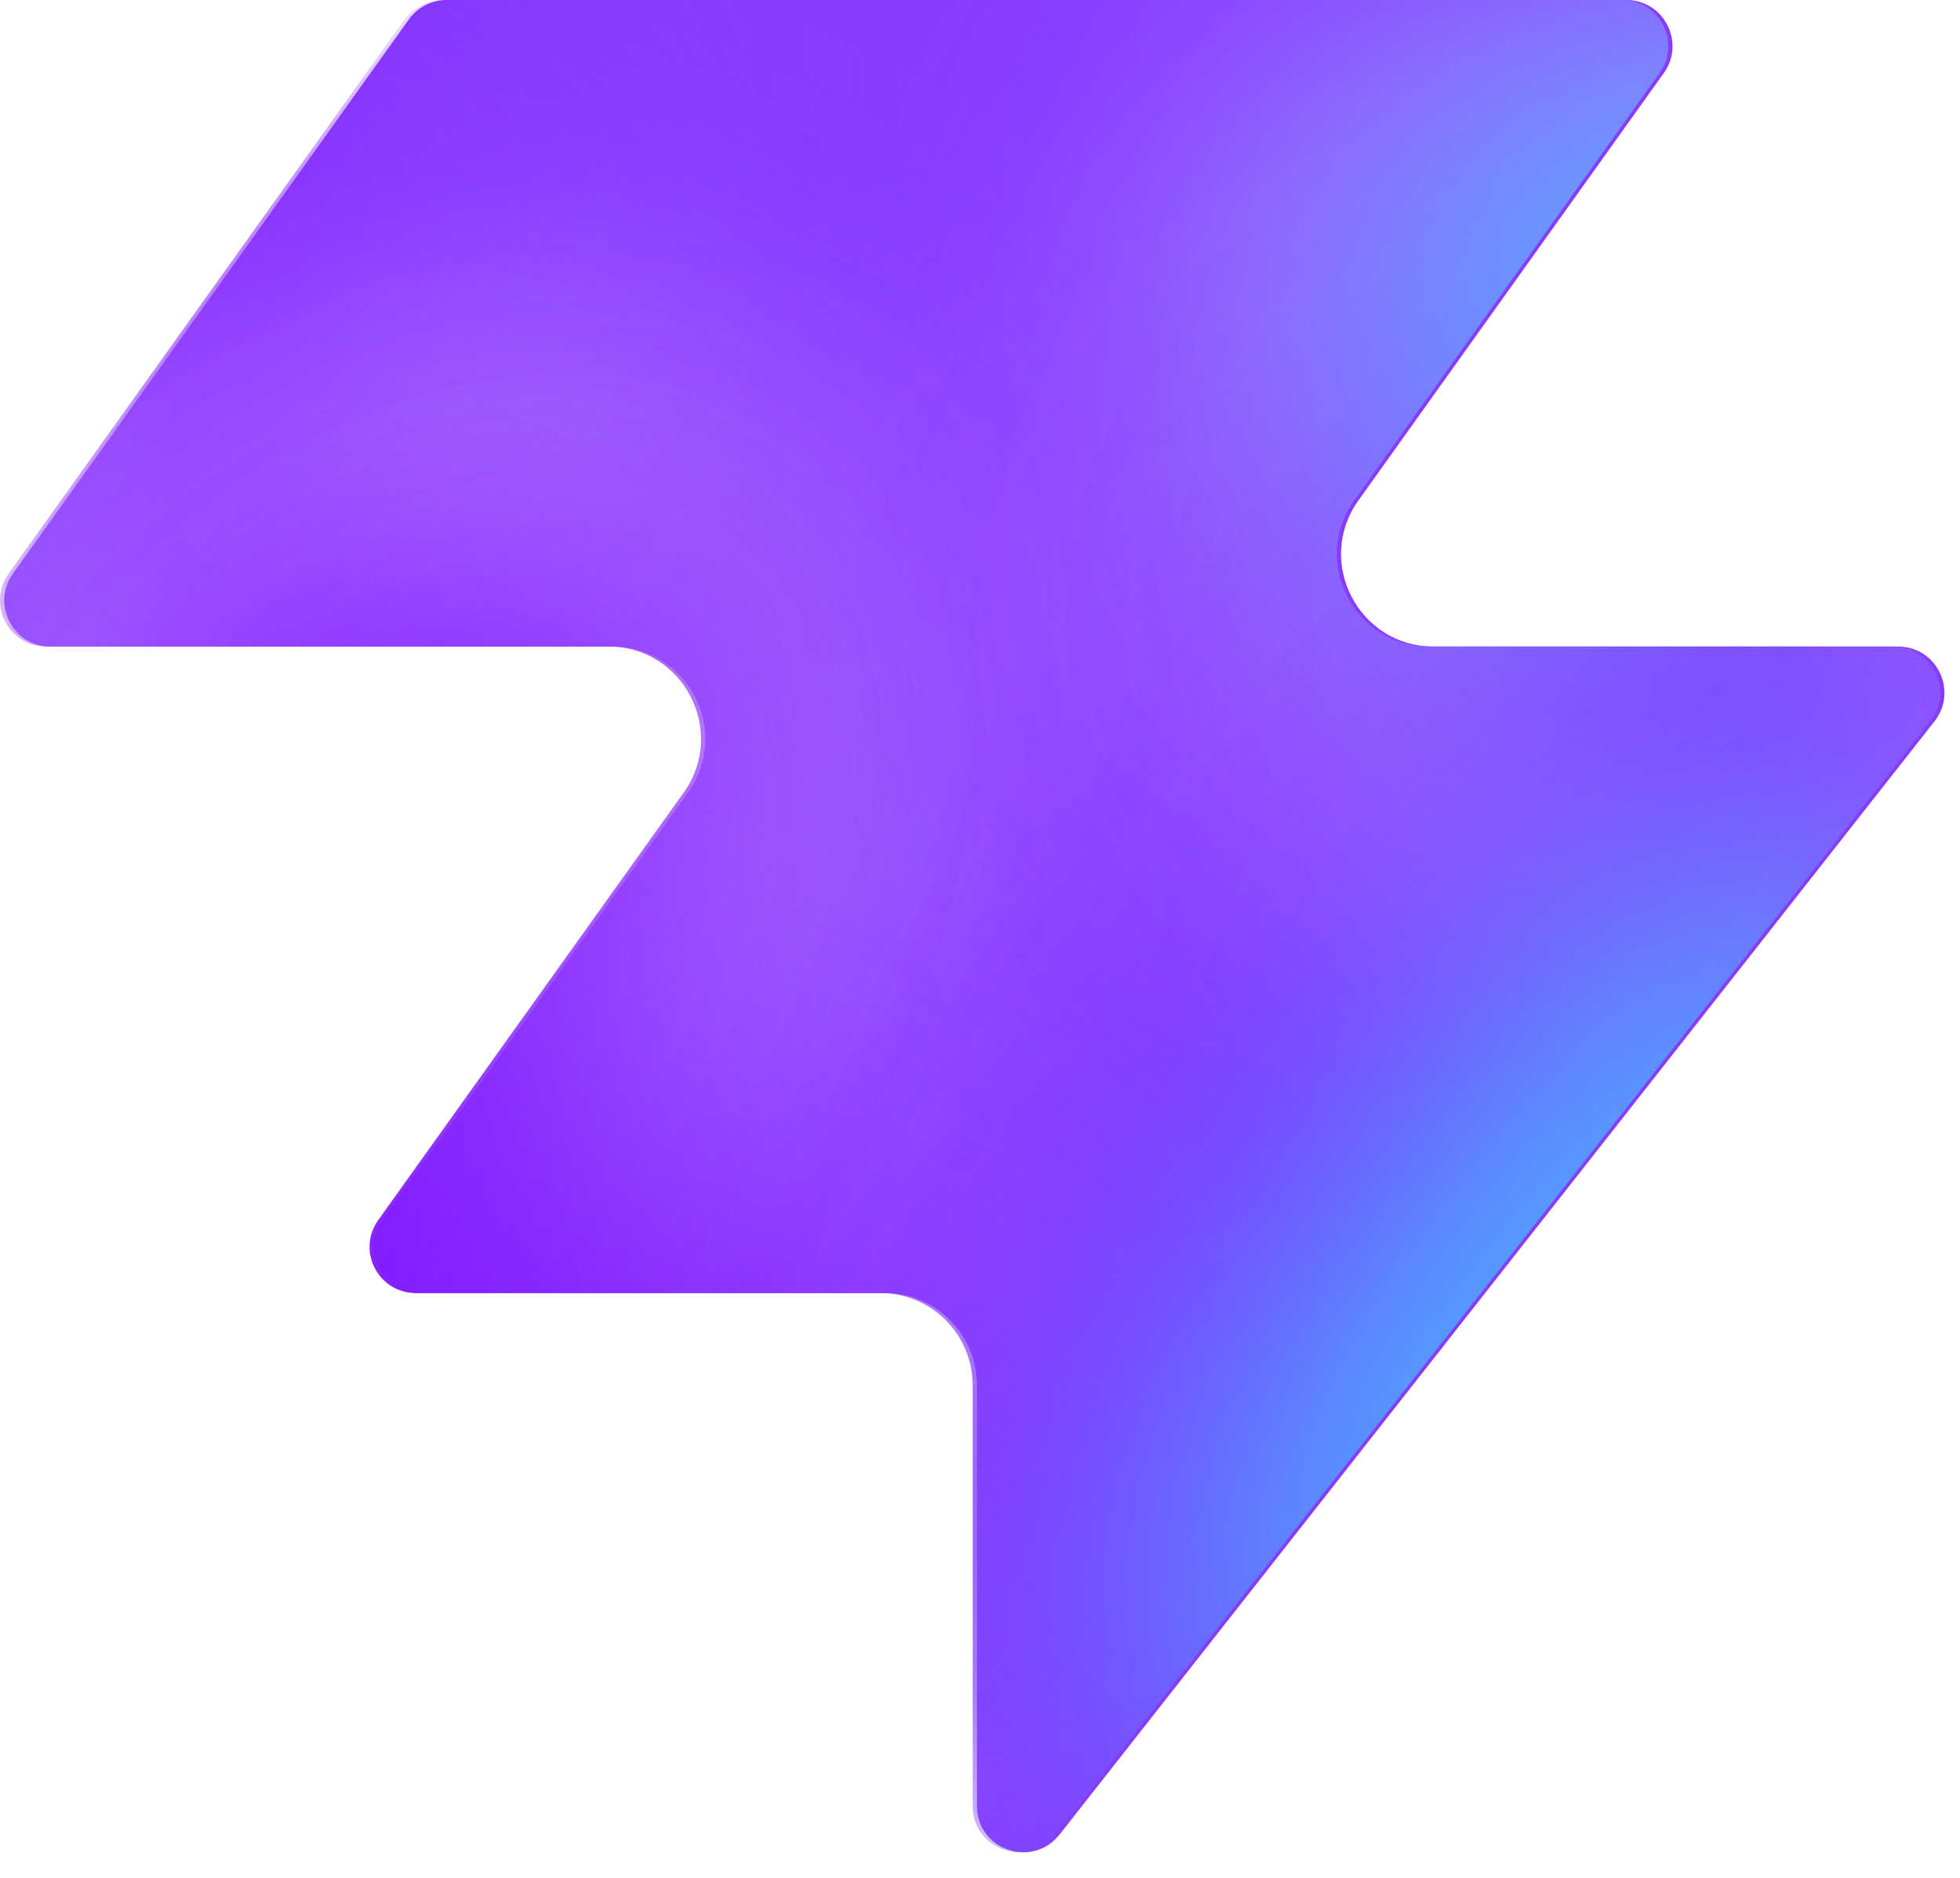
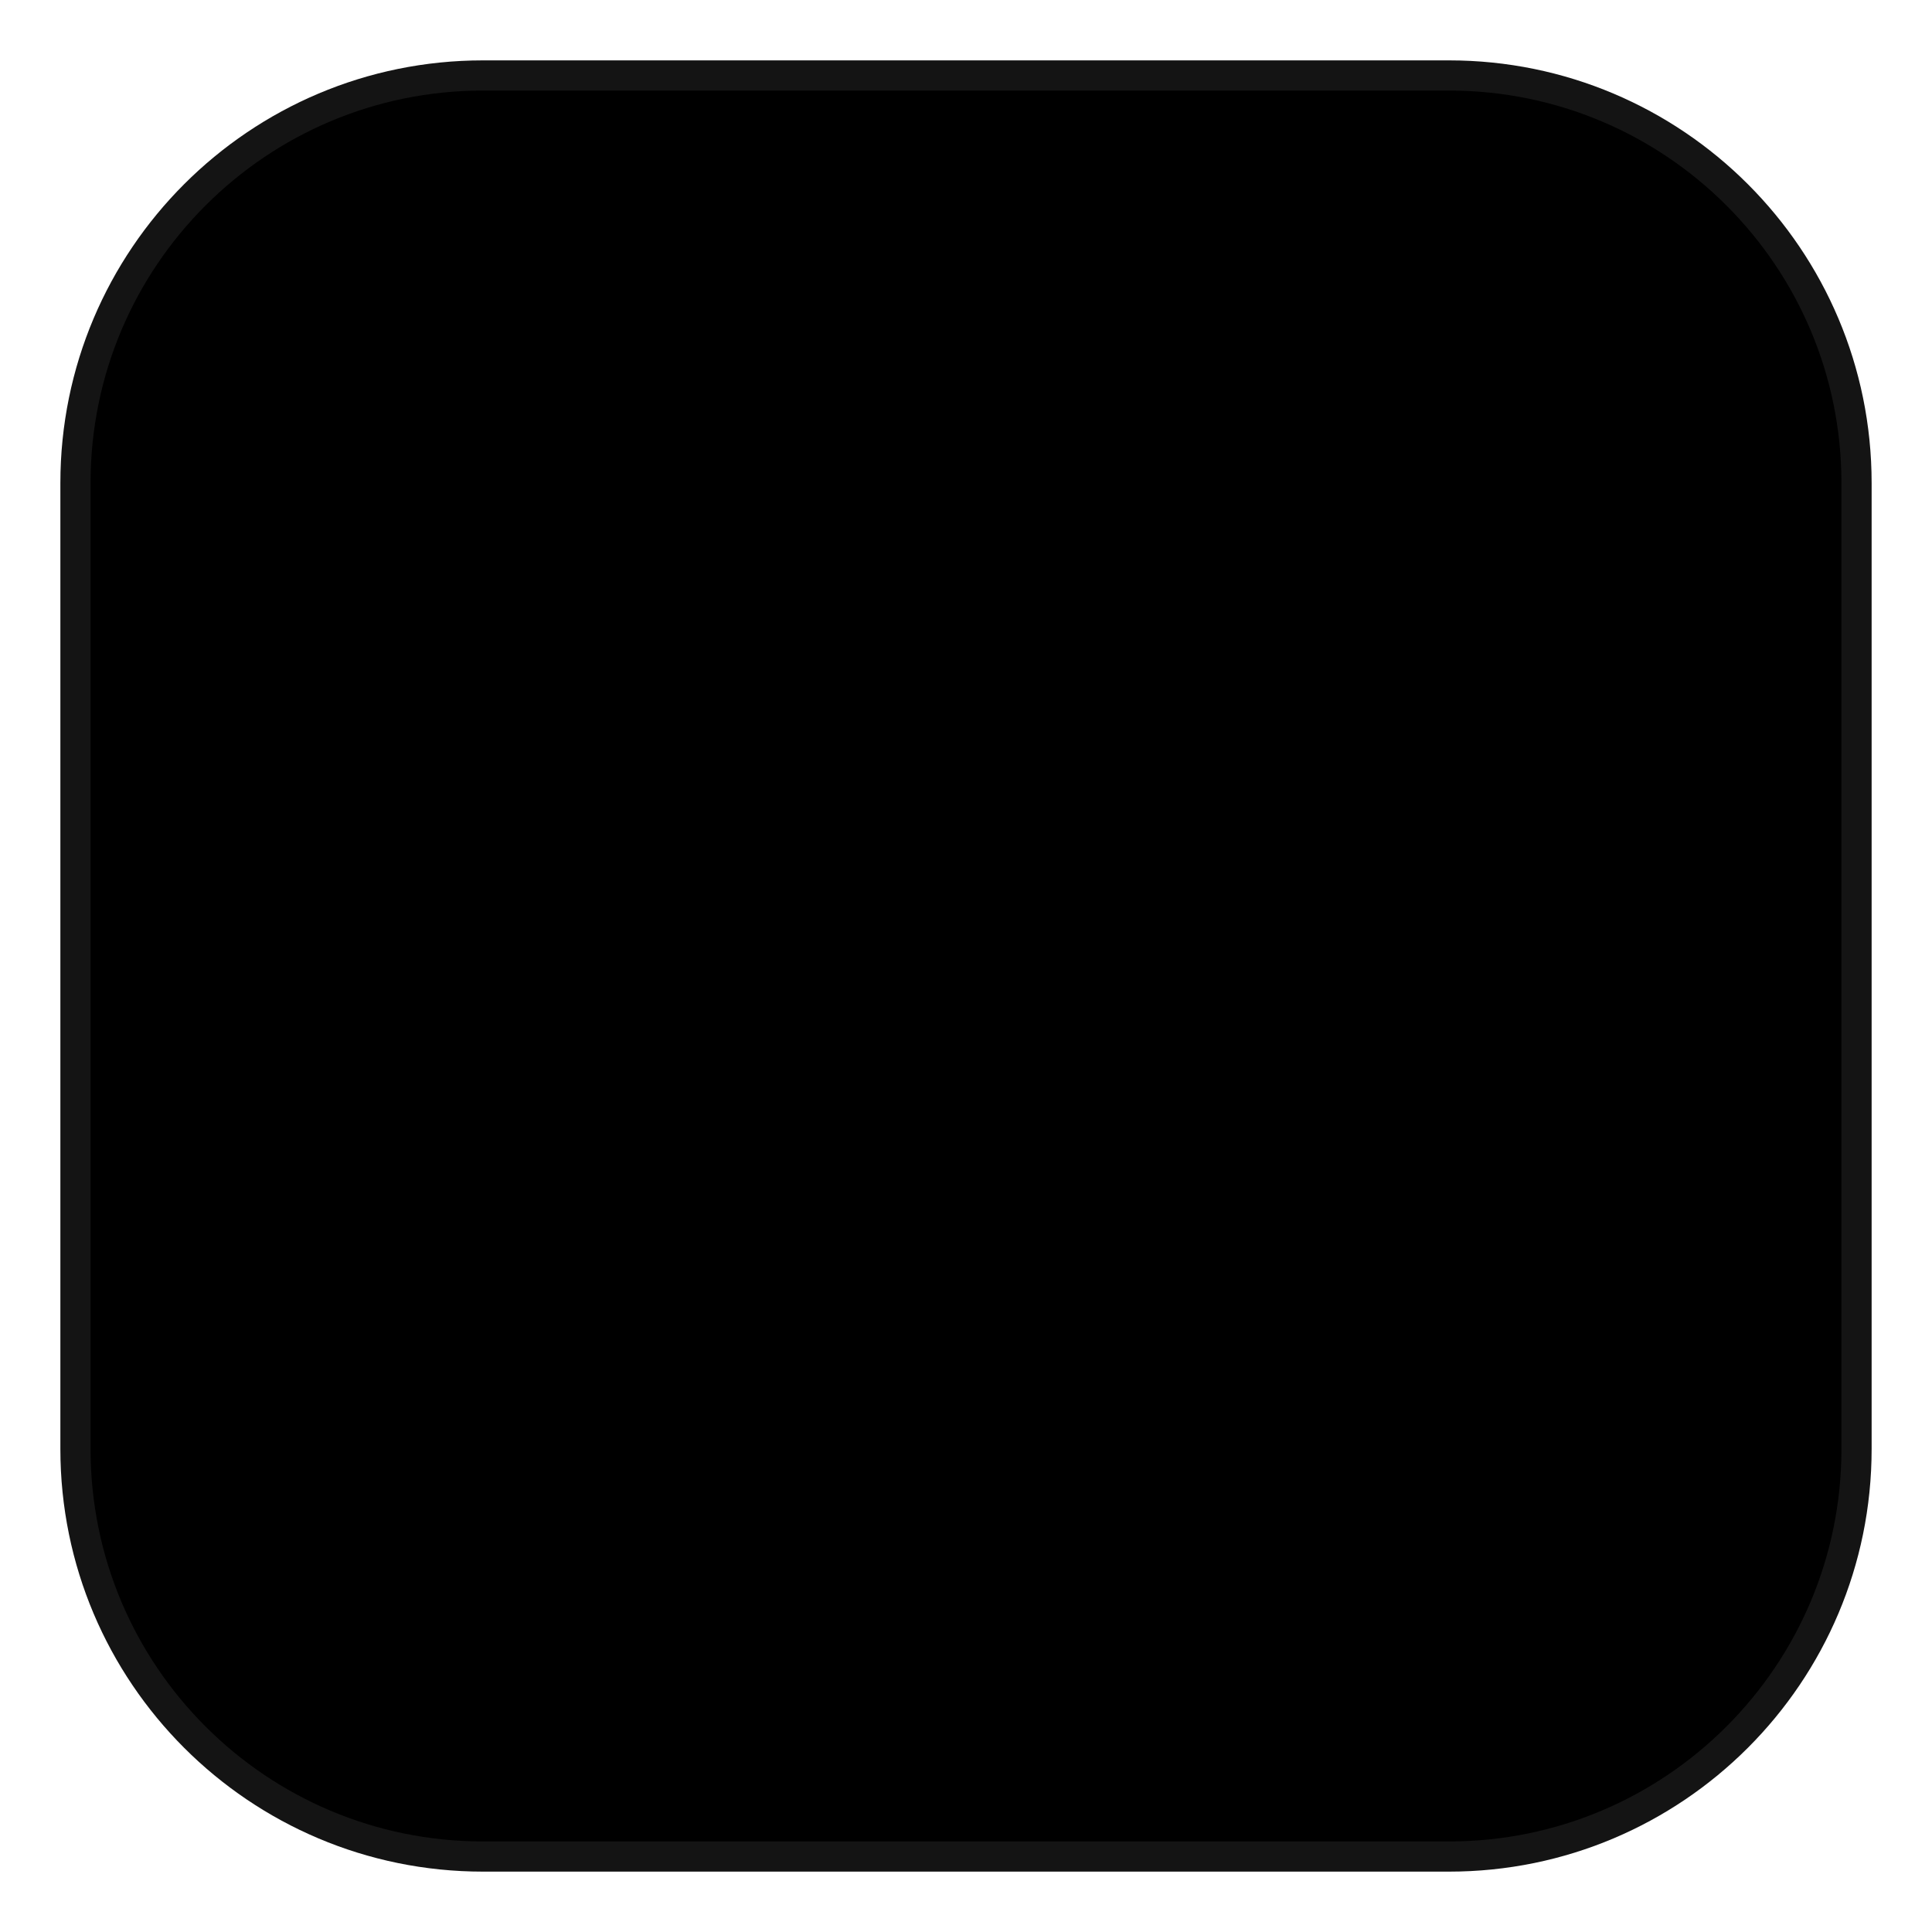
- <svg xmlns="http://www.w3.org/2000/svg" width="48" height="46" fill="none" viewBox="0 0 48 46">
-   <path fill="#863bff" d="M25.946 44.938c-.664.845-2.021.375-2.021-.698V33.937a2.26 2.26 0 0 0-2.262-2.262H10.287c-.92 0-1.456-1.04-.92-1.788l7.48-10.471c1.07-1.497 0-3.578-1.842-3.578H1.237c-.92 0-1.456-1.04-.92-1.788L10.013.474c.214-.297.556-.474.92-.474h28.894c.92 0 1.456 1.04.92 1.788l-7.48 10.471c-1.07 1.498 0 3.579 1.842 3.579h11.377c.943 0 1.473 1.088.89 1.83L25.947 44.94z" style="fill:#863bff;fill:color(display-p3 .525 .23 1);fill-opacity:1" />
-   <mask id="a" width="48" height="46" x="0" y="0" maskUnits="userSpaceOnUse" style="mask-type:alpha">
-     <path fill="#000" d="M25.842 44.938c-.664.844-2.021.375-2.021-.698V33.937a2.26 2.26 0 0 0-2.262-2.262H10.183c-.92 0-1.456-1.04-.92-1.788l7.48-10.471c1.07-1.498 0-3.579-1.842-3.579H1.133c-.92 0-1.456-1.04-.92-1.787L9.91.473c.214-.297.556-.474.92-.474h28.894c.92 0 1.456 1.04.92 1.788l-7.48 10.471c-1.07 1.498 0 3.578 1.842 3.578h11.377c.943 0 1.473 1.088.89 1.832L25.843 44.94z" style="fill:#000;fill-opacity:1" />
-   </mask>
-   <g mask="url(#a)">
-     <g filter="url(#b)">
-       <ellipse cx="5.508" cy="14.704" fill="#ede6ff" rx="5.508" ry="14.704" style="fill:#ede6ff;fill:color(display-p3 .927 .903 1);fill-opacity:1" transform="matrix(.00324 1 1 -.00324 -4.47 31.516)" />
-     </g>
-     <g filter="url(#c)">
-       <ellipse cx="10.399" cy="29.851" fill="#ede6ff" rx="10.399" ry="29.851" style="fill:#ede6ff;fill:color(display-p3 .927 .903 1);fill-opacity:1" transform="matrix(.00324 1 1 -.00324 -39.328 7.883)" />
-     </g>
-     <g filter="url(#d)">
-       <ellipse cx="5.508" cy="30.487" fill="#7e14ff" rx="5.508" ry="30.487" style="fill:#7e14ff;fill:color(display-p3 .492 .077 1);fill-opacity:1" transform="rotate(89.814 -25.913 -14.639)scale(1 -1)" />
-     </g>
-     <g filter="url(#e)">
-       <ellipse cx="5.508" cy="30.599" fill="#7e14ff" rx="5.508" ry="30.599" style="fill:#7e14ff;fill:color(display-p3 .492 .077 1);fill-opacity:1" transform="rotate(89.814 -32.644 -3.334)scale(1 -1)" />
-     </g>
-     <g filter="url(#f)">
-       <ellipse cx="5.508" cy="30.599" fill="#7e14ff" rx="5.508" ry="30.599" style="fill:#7e14ff;fill:color(display-p3 .492 .077 1);fill-opacity:1" transform="matrix(.00324 1 1 -.00324 -34.34 30.47)" />
-     </g>
-     <g filter="url(#g)">
-       <ellipse cx="14.072" cy="22.078" fill="#ede6ff" rx="14.072" ry="22.078" style="fill:#ede6ff;fill:color(display-p3 .927 .903 1);fill-opacity:1" transform="rotate(93.35 24.506 48.493)scale(-1 1)" />
-     </g>
-     <g filter="url(#h)">
-       <ellipse cx="3.47" cy="21.501" fill="#7e14ff" rx="3.47" ry="21.501" style="fill:#7e14ff;fill:color(display-p3 .492 .077 1);fill-opacity:1" transform="rotate(89.009 28.708 47.59)scale(-1 1)" />
-     </g>
-     <g filter="url(#i)">
-       <ellipse cx="3.47" cy="21.501" fill="#7e14ff" rx="3.47" ry="21.501" style="fill:#7e14ff;fill:color(display-p3 .492 .077 1);fill-opacity:1" transform="rotate(89.009 28.708 47.59)scale(-1 1)" />
-     </g>
-     <g filter="url(#j)">
-       <ellipse cx=".387" cy="8.972" fill="#7e14ff" rx="4.407" ry="29.108" style="fill:#7e14ff;fill:color(display-p3 .492 .077 1);fill-opacity:1" transform="rotate(39.51 .387 8.972)" />
-     </g>
-     <g filter="url(#k)">
-       <ellipse cx="47.523" cy="-6.092" fill="#7e14ff" rx="4.407" ry="29.108" style="fill:#7e14ff;fill:color(display-p3 .492 .077 1);fill-opacity:1" transform="rotate(37.892 47.523 -6.092)" />
-     </g>
-     <g filter="url(#l)">
-       <ellipse cx="41.412" cy="6.333" fill="#47bfff" rx="5.971" ry="9.665" style="fill:#47bfff;fill:color(display-p3 .28 .748 1);fill-opacity:1" transform="rotate(37.892 41.412 6.333)" />
-     </g>
-     <g filter="url(#m)">
-       <ellipse cx="-1.879" cy="38.332" fill="#7e14ff" rx="4.407" ry="29.108" style="fill:#7e14ff;fill:color(display-p3 .492 .077 1);fill-opacity:1" transform="rotate(37.892 -1.88 38.332)" />
-     </g>
-     <g filter="url(#n)">
-       <ellipse cx="-1.879" cy="38.332" fill="#7e14ff" rx="4.407" ry="29.108" style="fill:#7e14ff;fill:color(display-p3 .492 .077 1);fill-opacity:1" transform="rotate(37.892 -1.88 38.332)" />
-     </g>
-     <g filter="url(#o)">
-       <ellipse cx="35.651" cy="29.907" fill="#7e14ff" rx="4.407" ry="29.108" style="fill:#7e14ff;fill:color(display-p3 .492 .077 1);fill-opacity:1" transform="rotate(37.892 35.651 29.907)" />
-     </g>
-     <g filter="url(#p)">
-       <ellipse cx="38.418" cy="32.4" fill="#47bfff" rx="5.971" ry="15.297" style="fill:#47bfff;fill:color(display-p3 .28 .748 1);fill-opacity:1" transform="rotate(37.892 38.418 32.4)" />
-     </g>
-   </g>
+ <svg xmlns="http://www.w3.org/2000/svg" width="64" height="64" viewBox="0 0 64 64" fill="none">
  <defs>
-     <filter id="b" width="60.045" height="41.654" x="-19.77" y="16.149" color-interpolation-filters="sRGB" filterUnits="userSpaceOnUse">
-       <feFlood flood-opacity="0" result="BackgroundImageFix" />
-       <feBlend in="SourceGraphic" in2="BackgroundImageFix" result="shape" />
-       <feGaussianBlur result="effect1_foregroundBlur_2002_17158" stdDeviation="7.659" />
-     </filter>
-     <filter id="c" width="90.34" height="51.437" x="-54.613" y="-7.533" color-interpolation-filters="sRGB" filterUnits="userSpaceOnUse">
-       <feFlood flood-opacity="0" result="BackgroundImageFix" />
-       <feBlend in="SourceGraphic" in2="BackgroundImageFix" result="shape" />
-       <feGaussianBlur result="effect1_foregroundBlur_2002_17158" stdDeviation="7.659" />
-     </filter>
-     <filter id="d" width="79.355" height="29.4" x="-49.64" y="2.03" color-interpolation-filters="sRGB" filterUnits="userSpaceOnUse">
-       <feFlood flood-opacity="0" result="BackgroundImageFix" />
-       <feBlend in="SourceGraphic" in2="BackgroundImageFix" result="shape" />
-       <feGaussianBlur result="effect1_foregroundBlur_2002_17158" stdDeviation="4.596" />
-     </filter>
-     <filter id="e" width="79.579" height="29.4" x="-45.045" y="20.029" color-interpolation-filters="sRGB" filterUnits="userSpaceOnUse">
-       <feFlood flood-opacity="0" result="BackgroundImageFix" />
-       <feBlend in="SourceGraphic" in2="BackgroundImageFix" result="shape" />
-       <feGaussianBlur result="effect1_foregroundBlur_2002_17158" stdDeviation="4.596" />
-     </filter>
-     <filter id="f" width="79.579" height="29.4" x="-43.513" y="21.178" color-interpolation-filters="sRGB" filterUnits="userSpaceOnUse">
-       <feFlood flood-opacity="0" result="BackgroundImageFix" />
-       <feBlend in="SourceGraphic" in2="BackgroundImageFix" result="shape" />
-       <feGaussianBlur result="effect1_foregroundBlur_2002_17158" stdDeviation="4.596" />
-     </filter>
-     <filter id="g" width="74.749" height="58.852" x="15.756" y="-17.901" color-interpolation-filters="sRGB" filterUnits="userSpaceOnUse">
-       <feFlood flood-opacity="0" result="BackgroundImageFix" />
-       <feBlend in="SourceGraphic" in2="BackgroundImageFix" result="shape" />
-       <feGaussianBlur result="effect1_foregroundBlur_2002_17158" stdDeviation="7.659" />
-     </filter>
-     <filter id="h" width="61.377" height="25.362" x="23.548" y="2.284" color-interpolation-filters="sRGB" filterUnits="userSpaceOnUse">
-       <feFlood flood-opacity="0" result="BackgroundImageFix" />
-       <feBlend in="SourceGraphic" in2="BackgroundImageFix" result="shape" />
-       <feGaussianBlur result="effect1_foregroundBlur_2002_17158" stdDeviation="4.596" />
-     </filter>
-     <filter id="i" width="61.377" height="25.362" x="23.548" y="2.284" color-interpolation-filters="sRGB" filterUnits="userSpaceOnUse">
-       <feFlood flood-opacity="0" result="BackgroundImageFix" />
-       <feBlend in="SourceGraphic" in2="BackgroundImageFix" result="shape" />
-       <feGaussianBlur result="effect1_foregroundBlur_2002_17158" stdDeviation="4.596" />
-     </filter>
-     <filter id="j" width="56.045" height="63.649" x="-27.636" y="-22.853" color-interpolation-filters="sRGB" filterUnits="userSpaceOnUse">
-       <feFlood flood-opacity="0" result="BackgroundImageFix" />
-       <feBlend in="SourceGraphic" in2="BackgroundImageFix" result="shape" />
-       <feGaussianBlur result="effect1_foregroundBlur_2002_17158" stdDeviation="4.596" />
-     </filter>
-     <filter id="k" width="54.814" height="64.646" x="20.116" y="-38.415" color-interpolation-filters="sRGB" filterUnits="userSpaceOnUse">
-       <feFlood flood-opacity="0" result="BackgroundImageFix" />
-       <feBlend in="SourceGraphic" in2="BackgroundImageFix" result="shape" />
-       <feGaussianBlur result="effect1_foregroundBlur_2002_17158" stdDeviation="4.596" />
-     </filter>
-     <filter id="l" width="33.541" height="35.313" x="24.641" y="-11.323" color-interpolation-filters="sRGB" filterUnits="userSpaceOnUse">
-       <feFlood flood-opacity="0" result="BackgroundImageFix" />
-       <feBlend in="SourceGraphic" in2="BackgroundImageFix" result="shape" />
-       <feGaussianBlur result="effect1_foregroundBlur_2002_17158" stdDeviation="4.596" />
-     </filter>
-     <filter id="m" width="54.814" height="64.646" x="-29.286" y="6.009" color-interpolation-filters="sRGB" filterUnits="userSpaceOnUse">
-       <feFlood flood-opacity="0" result="BackgroundImageFix" />
-       <feBlend in="SourceGraphic" in2="BackgroundImageFix" result="shape" />
-       <feGaussianBlur result="effect1_foregroundBlur_2002_17158" stdDeviation="4.596" />
-     </filter>
-     <filter id="n" width="54.814" height="64.646" x="-29.286" y="6.009" color-interpolation-filters="sRGB" filterUnits="userSpaceOnUse">
-       <feFlood flood-opacity="0" result="BackgroundImageFix" />
-       <feBlend in="SourceGraphic" in2="BackgroundImageFix" result="shape" />
-       <feGaussianBlur result="effect1_foregroundBlur_2002_17158" stdDeviation="4.596" />
-     </filter>
-     <filter id="o" width="54.814" height="64.646" x="8.244" y="-2.416" color-interpolation-filters="sRGB" filterUnits="userSpaceOnUse">
-       <feFlood flood-opacity="0" result="BackgroundImageFix" />
-       <feBlend in="SourceGraphic" in2="BackgroundImageFix" result="shape" />
-       <feGaussianBlur result="effect1_foregroundBlur_2002_17158" stdDeviation="4.596" />
-     </filter>
-     <filter id="p" width="39.409" height="43.623" x="18.713" y="10.588" color-interpolation-filters="sRGB" filterUnits="userSpaceOnUse">
-       <feFlood flood-opacity="0" result="BackgroundImageFix" />
-       <feBlend in="SourceGraphic" in2="BackgroundImageFix" result="shape" />
-       <feGaussianBlur result="effect1_foregroundBlur_2002_17158" stdDeviation="4.596" />
-     </filter>
+     <linearGradient id="bg" x1="0" y1="0" x2="64" y2="64" gradientUnits="userSpaceOnUse">
+       <stop offset="0%" stopColor="#0f1729" />
+       <stop offset="100%" stopColor="#1a2540" />
+     </linearGradient>
+     <linearGradient id="key" x1="0" y1="0" x2="1" y2="1">
+       <stop offset="0%" stopColor="#f59e0b" />
+       <stop offset="100%" stopColor="#d97706" />
+     </linearGradient>
  </defs>
+   <rect x="2" y="2" width="60" height="60" rx="14" fill="url(#bg)" stroke="rgba(255,255,255,0.08)" stroke-width="2" />
+   <circle cx="18" cy="27" r="9" stroke="url(#key)" stroke-width="4" fill="none" />
+   <rect x="26" y="25" width="24" height="5" rx="2.5" fill="url(#key)" />
+   <rect x="37" y="30" width="4" height="8" rx="1.5" fill="url(#key)" />
+   <rect x="44" y="30" width="4" height="6" rx="1.5" fill="url(#key)" />
</svg>
